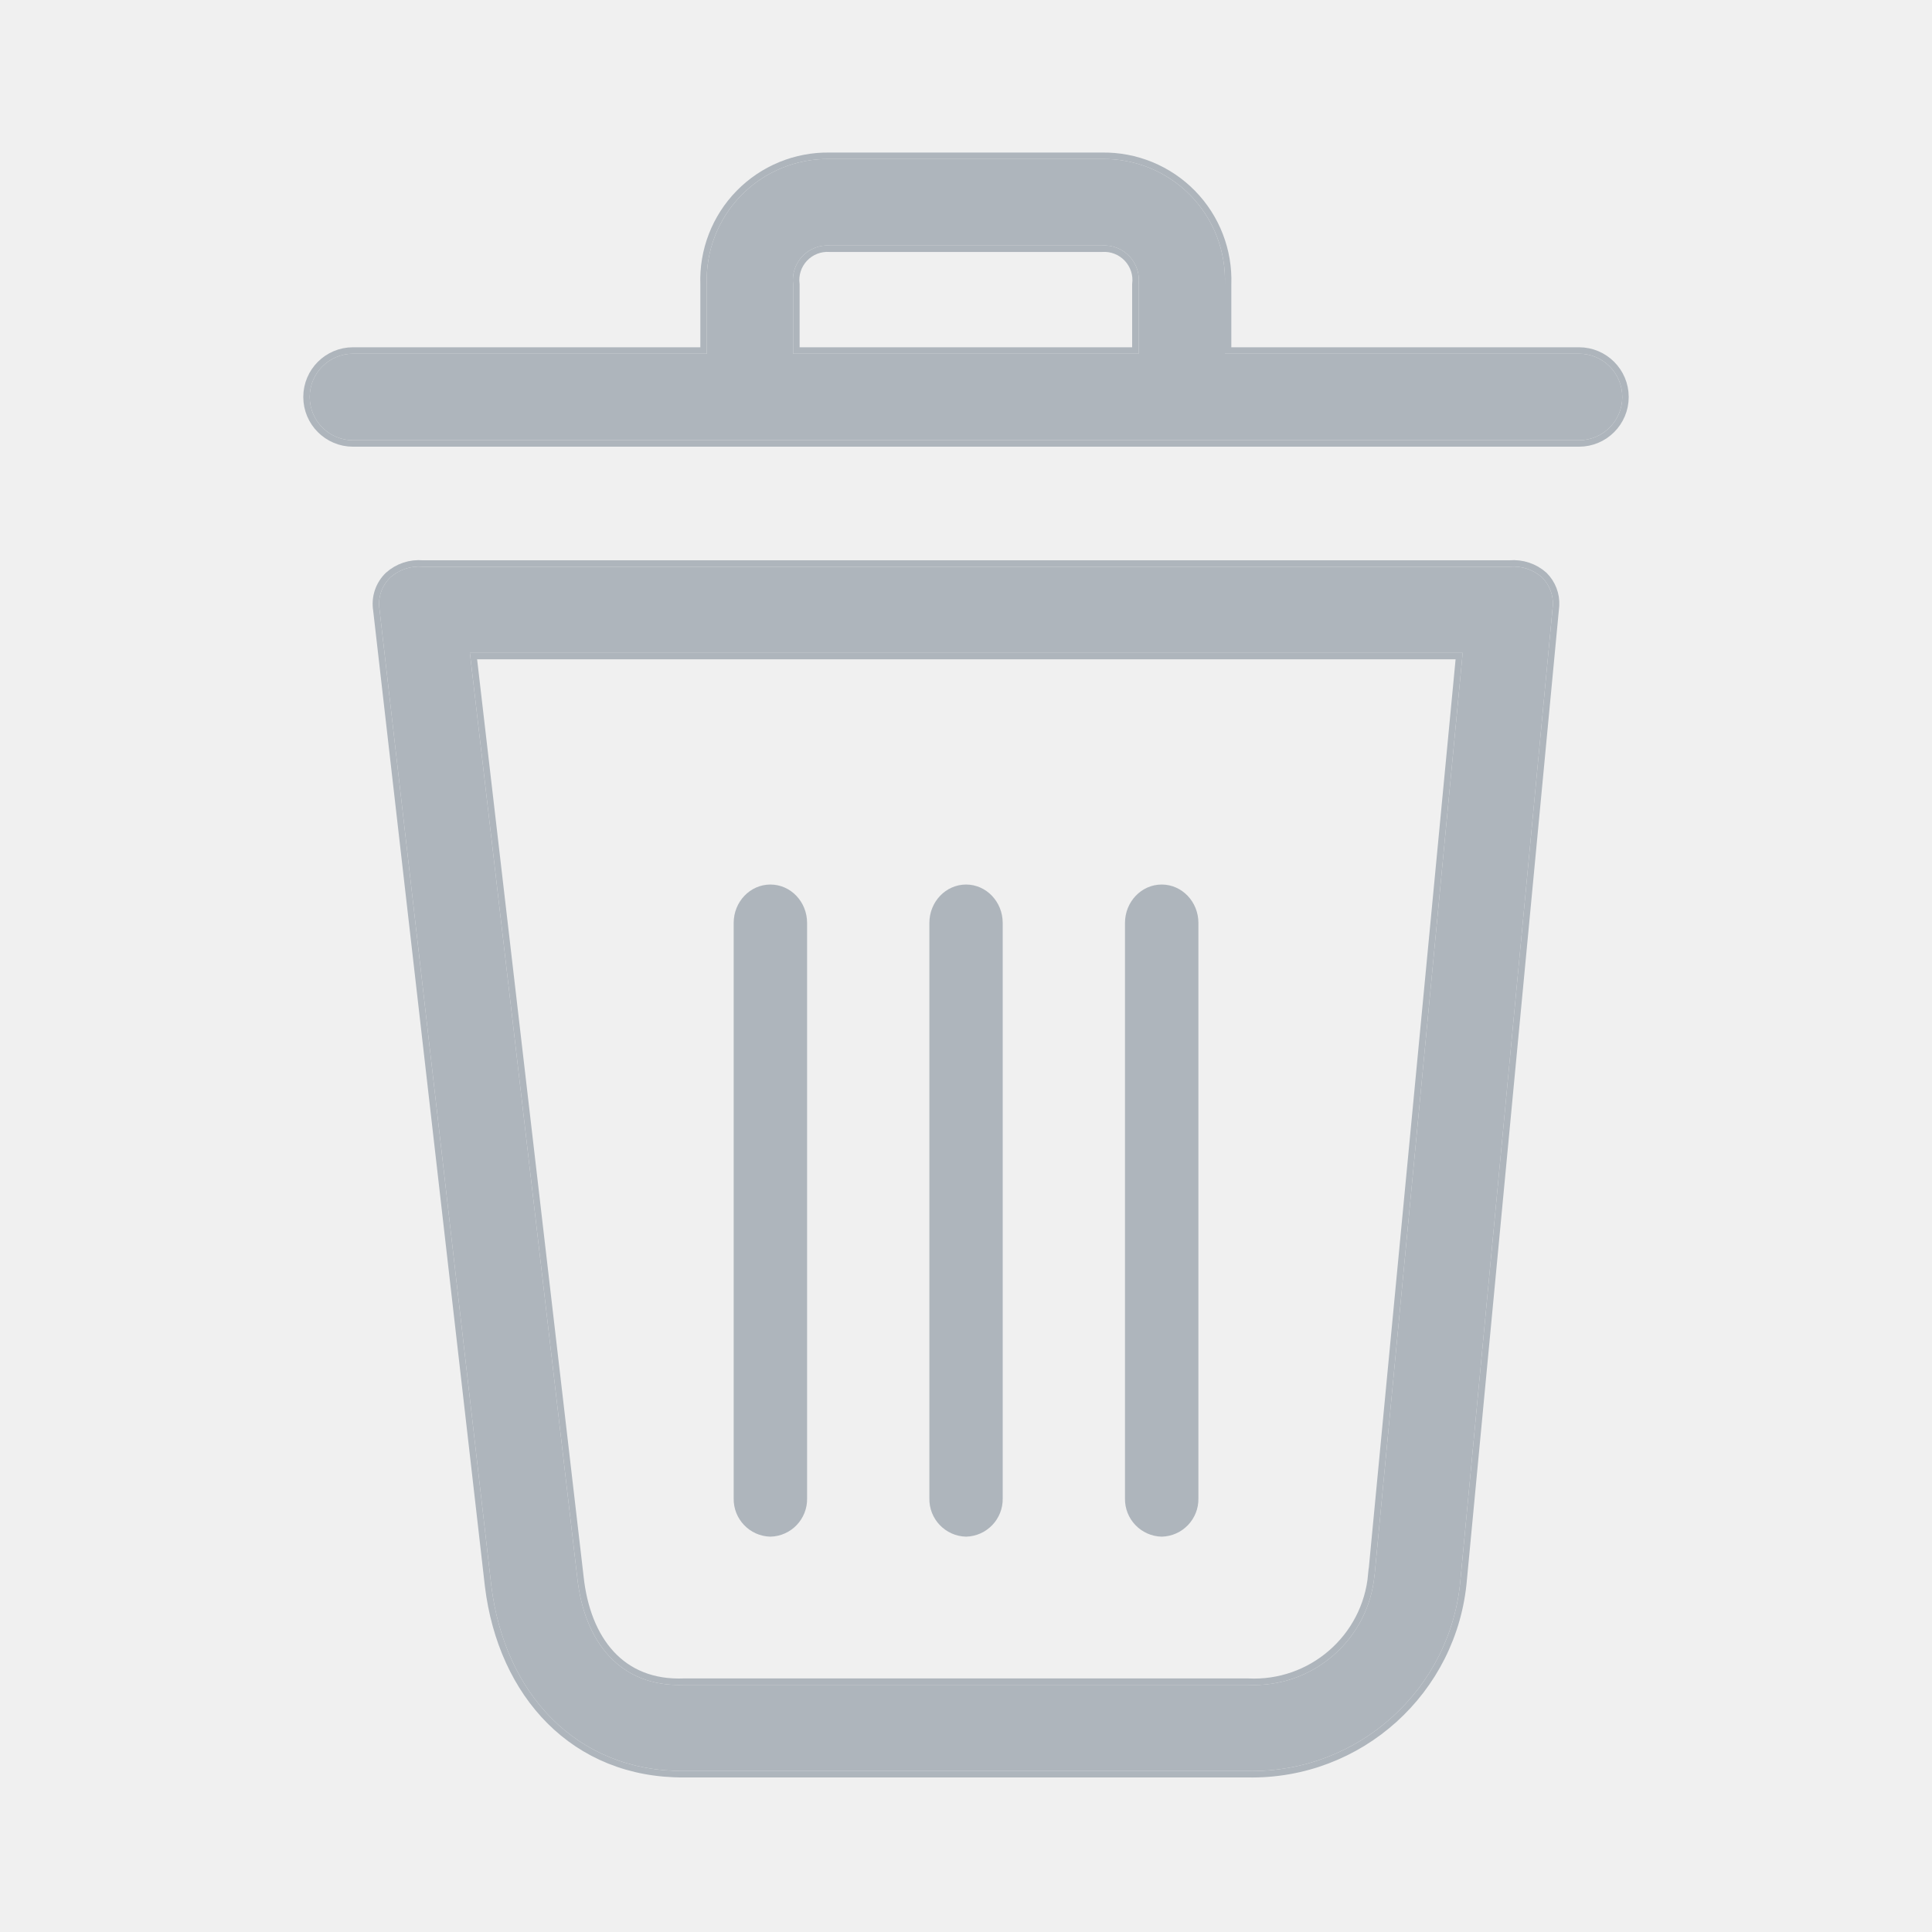
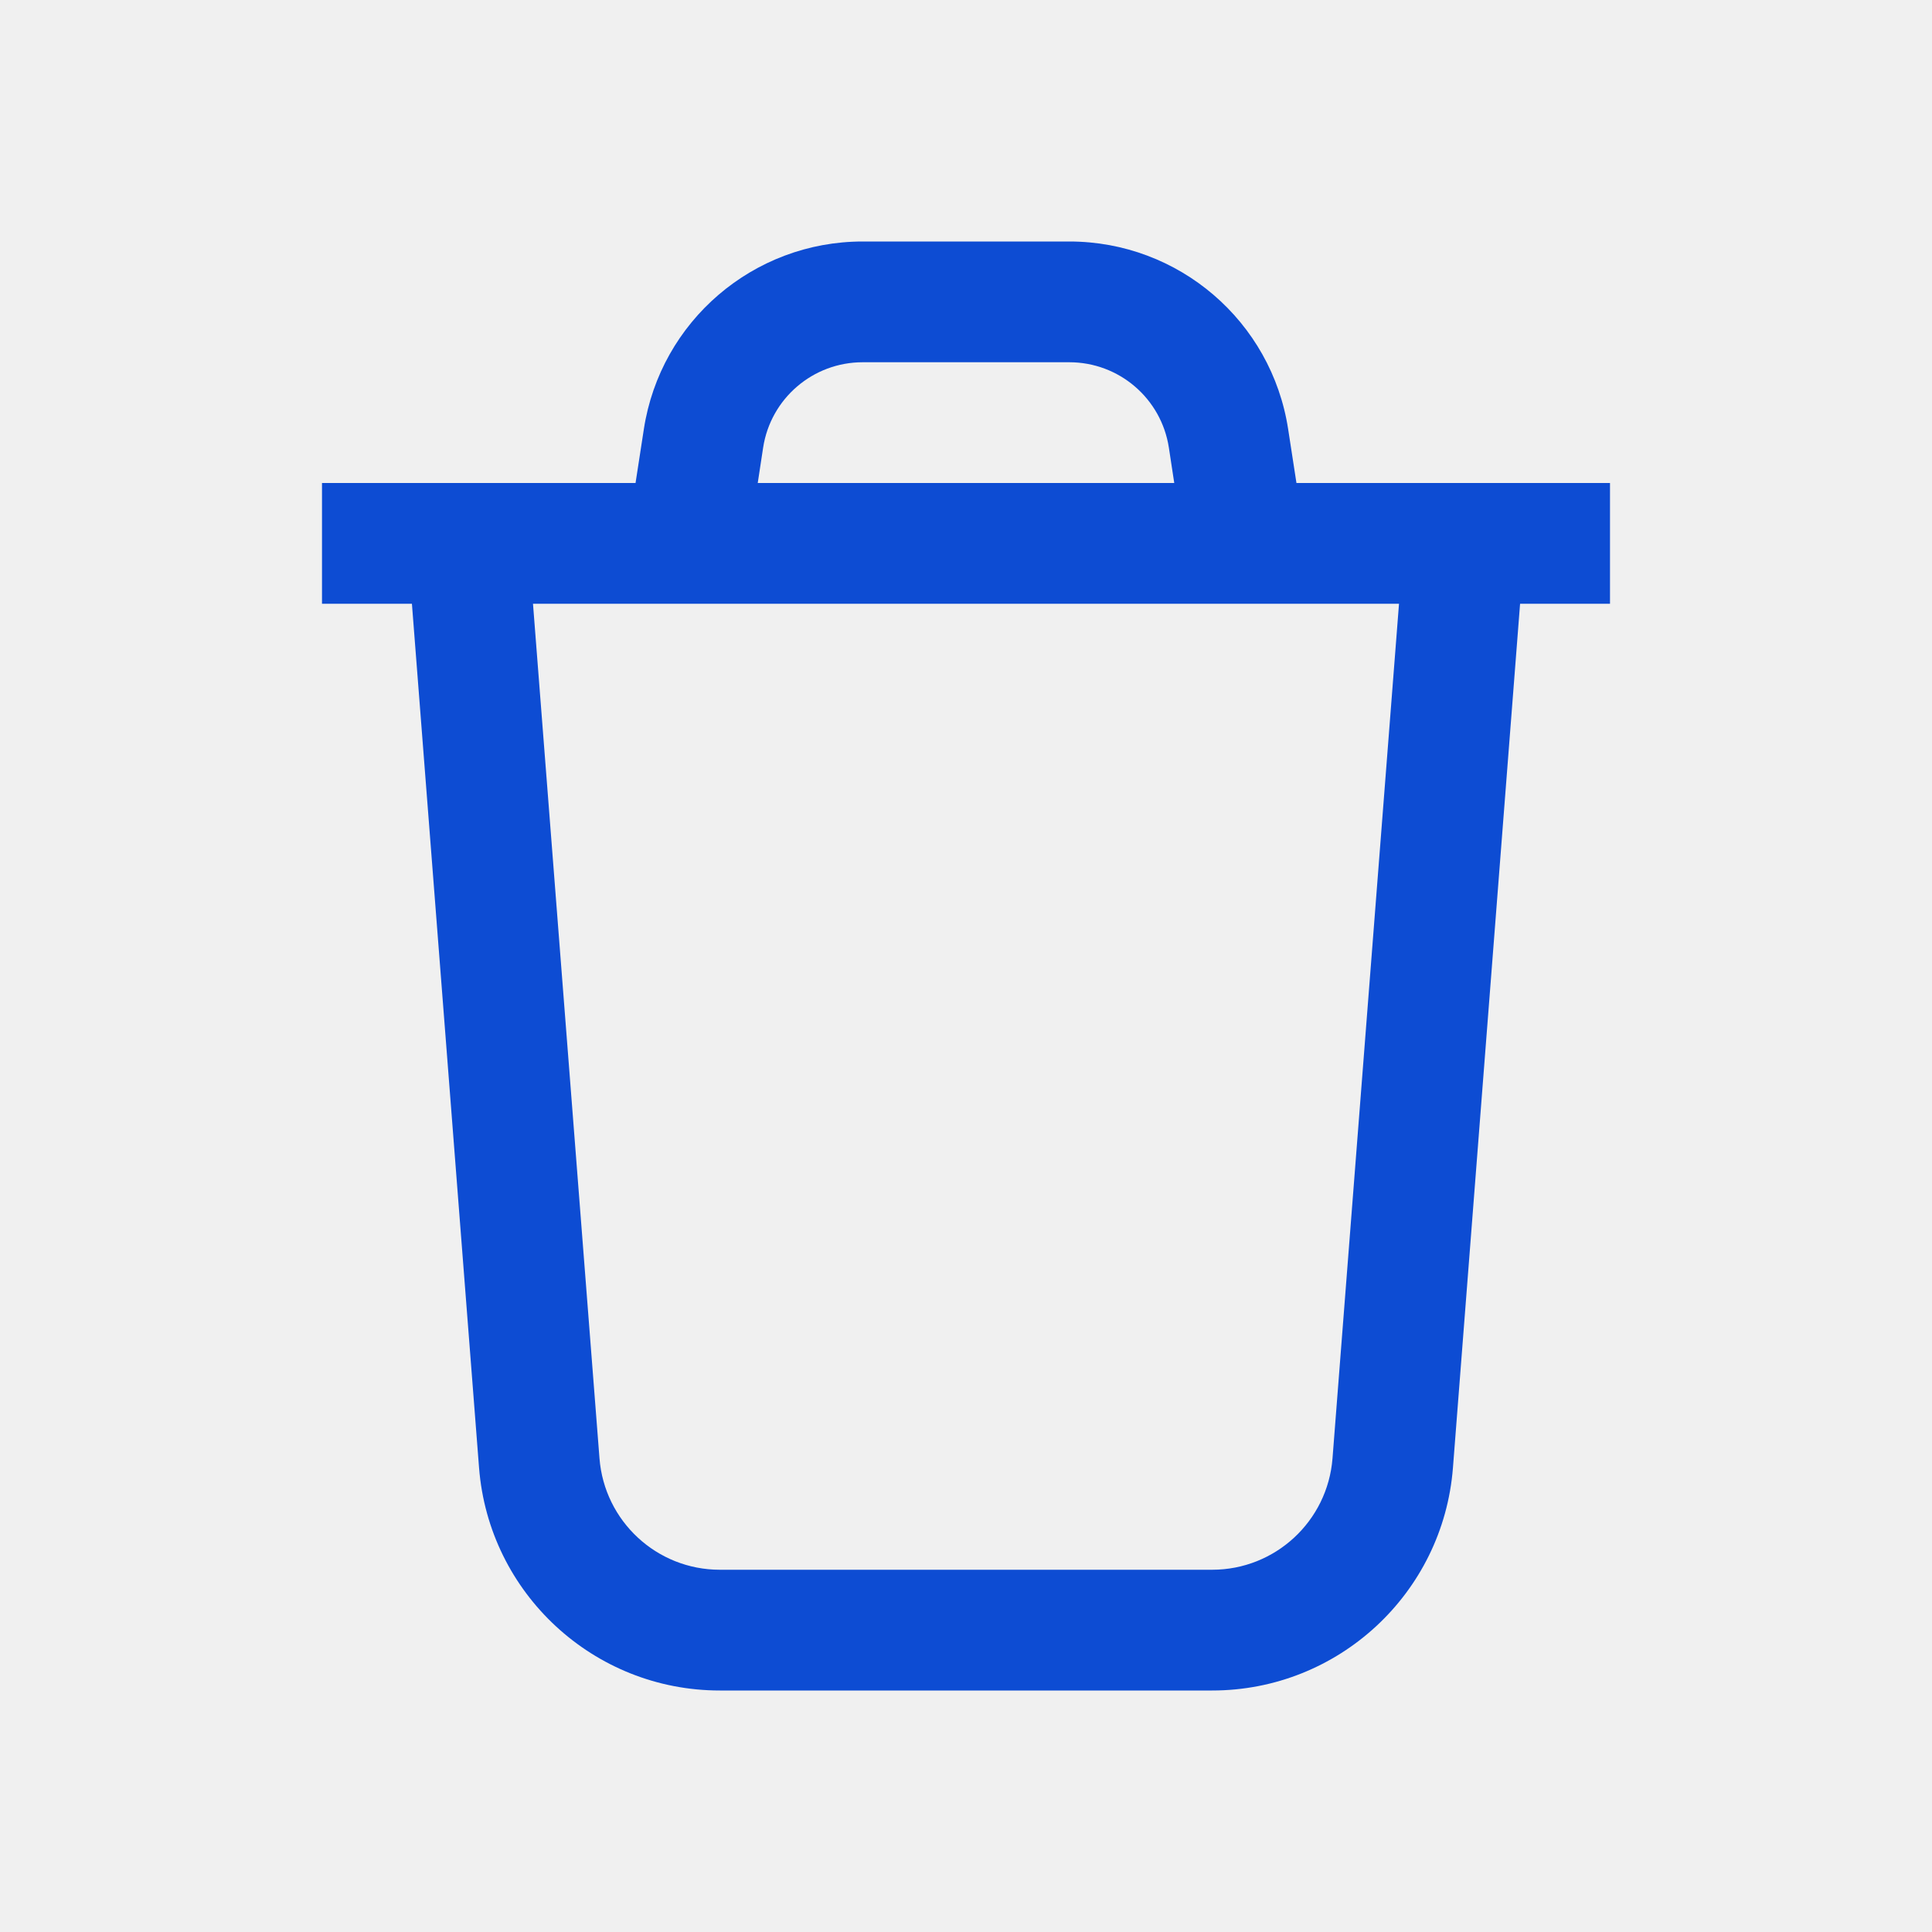
- <svg xmlns="http://www.w3.org/2000/svg" width="24" height="24" fill="none">
-   <mask id="a" maskUnits="userSpaceOnUse" x="3.709" y="6.038" width="16" height="17" fill="#000">
-     <path fill="#fff" d="M3.709 6.038h16v17h-16z" />
-     <path d="M18.757 7.04H5.249a.533.533 0 00-.4.133.455.455 0 00-.134.402l1.388 12.122C6.266 21.033 7.157 22.01 8.5 22h7a2.6 2.6 0 002.643-2.384L19.29 7.521a.456.456 0 00-.134-.348.533.533 0 00-.4-.133zm-1.682 12.523A1.504 1.504 0 0115.5 20.93h-7c-.802.033-1.245-.54-1.33-1.34L5.837 8.11H18.17l-1.094 11.453z" />
-   </mask>
-   <path d="M18.757 7.04H5.249a.533.533 0 00-.4.133.455.455 0 00-.134.402l1.388 12.122C6.266 21.033 7.157 22.01 8.5 22h7a2.6 2.6 0 002.643-2.384L19.29 7.521a.456.456 0 00-.134-.348.533.533 0 00-.4-.133zm-1.682 12.523A1.504 1.504 0 0115.5 20.93h-7c-.802.033-1.245-.54-1.33-1.34L5.837 8.11H18.17l-1.094 11.453z" fill="#AEB5BC" />
-   <path d="M18.757 7.04H5.249a.533.533 0 00-.4.133.455.455 0 00-.134.402l1.388 12.122C6.266 21.033 7.157 22.01 8.5 22h7a2.6 2.6 0 002.643-2.384L19.29 7.521a.456.456 0 00-.134-.348.533.533 0 00-.4-.133zm-1.682 12.523A1.504 1.504 0 0115.5 20.93h-7c-.802.033-1.245-.54-1.33-1.34L5.837 8.11H18.17l-1.094 11.453z" stroke="#AEB5BC" stroke-width=".16" mask="url(#a)" />
-   <mask id="b" maskUnits="userSpaceOnUse" x="2.848" y=".975" width="18" height="5" fill="#000">
-     <path fill="#fff" d="M2.848.975h18v5h-18z" />
-     <path d="M19.616 4.394h-4.4v-.86a1.504 1.504 0 00-1.528-1.559h-3.38A1.503 1.503 0 008.78 3.534v.86H4.385a.537.537 0 000 1.075h15.23a.537.537 0 000-1.075zm-5.472-.86v.86H9.853v-.86a.43.43 0 01.456-.484h3.38a.43.43 0 01.455.484z" />
-   </mask>
-   <path d="M19.616 4.394h-4.4v-.86a1.504 1.504 0 00-1.528-1.559h-3.38A1.503 1.503 0 008.78 3.534v.86H4.385a.537.537 0 000 1.075h15.23a.537.537 0 000-1.075zm-5.472-.86v.86H9.853v-.86a.43.43 0 01.456-.484h3.38a.43.43 0 01.455.484z" fill="#AEB5BC" />
-   <path d="M19.616 4.394h-4.4v-.86a1.504 1.504 0 00-1.528-1.559h-3.38A1.503 1.503 0 008.78 3.534v.86H4.385a.537.537 0 000 1.075h15.23a.537.537 0 000-1.075zm-5.472-.86v.86H9.853v-.86a.43.43 0 01.456-.484h3.38a.43.43 0 01.455.484z" stroke="#AEB5BC" stroke-width=".16" mask="url(#b)" />
-   <path d="M13.975 18.612v-7.147c0-.263.204-.477.456-.477s.456.214.456.477v7.147a.467.467 0 01-.456.477.467.467 0 01-.456-.477zM11.545 18.612v-7.147c0-.263.204-.477.456-.477.251 0 .455.214.455.477v7.147a.467.467 0 01-.455.477.467.467 0 01-.456-.477zM9.114 18.612v-7.147c0-.263.204-.477.456-.477s.456.214.456.477v7.147a.467.467 0 01-.456.477.467.467 0 01-.456-.477z" fill="#AEB5BC" />
+ <svg xmlns="http://www.w3.org/2000/svg" width="24" height="24" viewBox="0 0 24 24" fill="none">
+   <path fill-rule="evenodd" clip-rule="evenodd" d="M7.998 5.332C8.204 3.99 9.359 3 10.716 3H13.284C14.642 3 15.796 3.99 16.002 5.332L16.105 6H17.495H19L19 6H20V7.5H18.883L18.049 18.233C17.927 19.794 16.624 21 15.058 21H8.942C7.376 21 6.073 19.794 5.951 18.233L5.117 7.5H4V6H5L5 6H6.505H7.895L7.998 5.332ZM14.587 6H9.413L9.48 5.56C9.574 4.95 10.099 4.5 10.716 4.5H13.284C13.901 4.5 14.426 4.95 14.52 5.56L14.587 6ZM6.621 7.5L7.447 18.116C7.508 18.897 8.159 19.5 8.942 19.5H15.058C15.841 19.5 16.492 18.897 16.553 18.116L17.379 7.5L6.621 7.5Z" fill="#0D4CD3" />
</svg>
